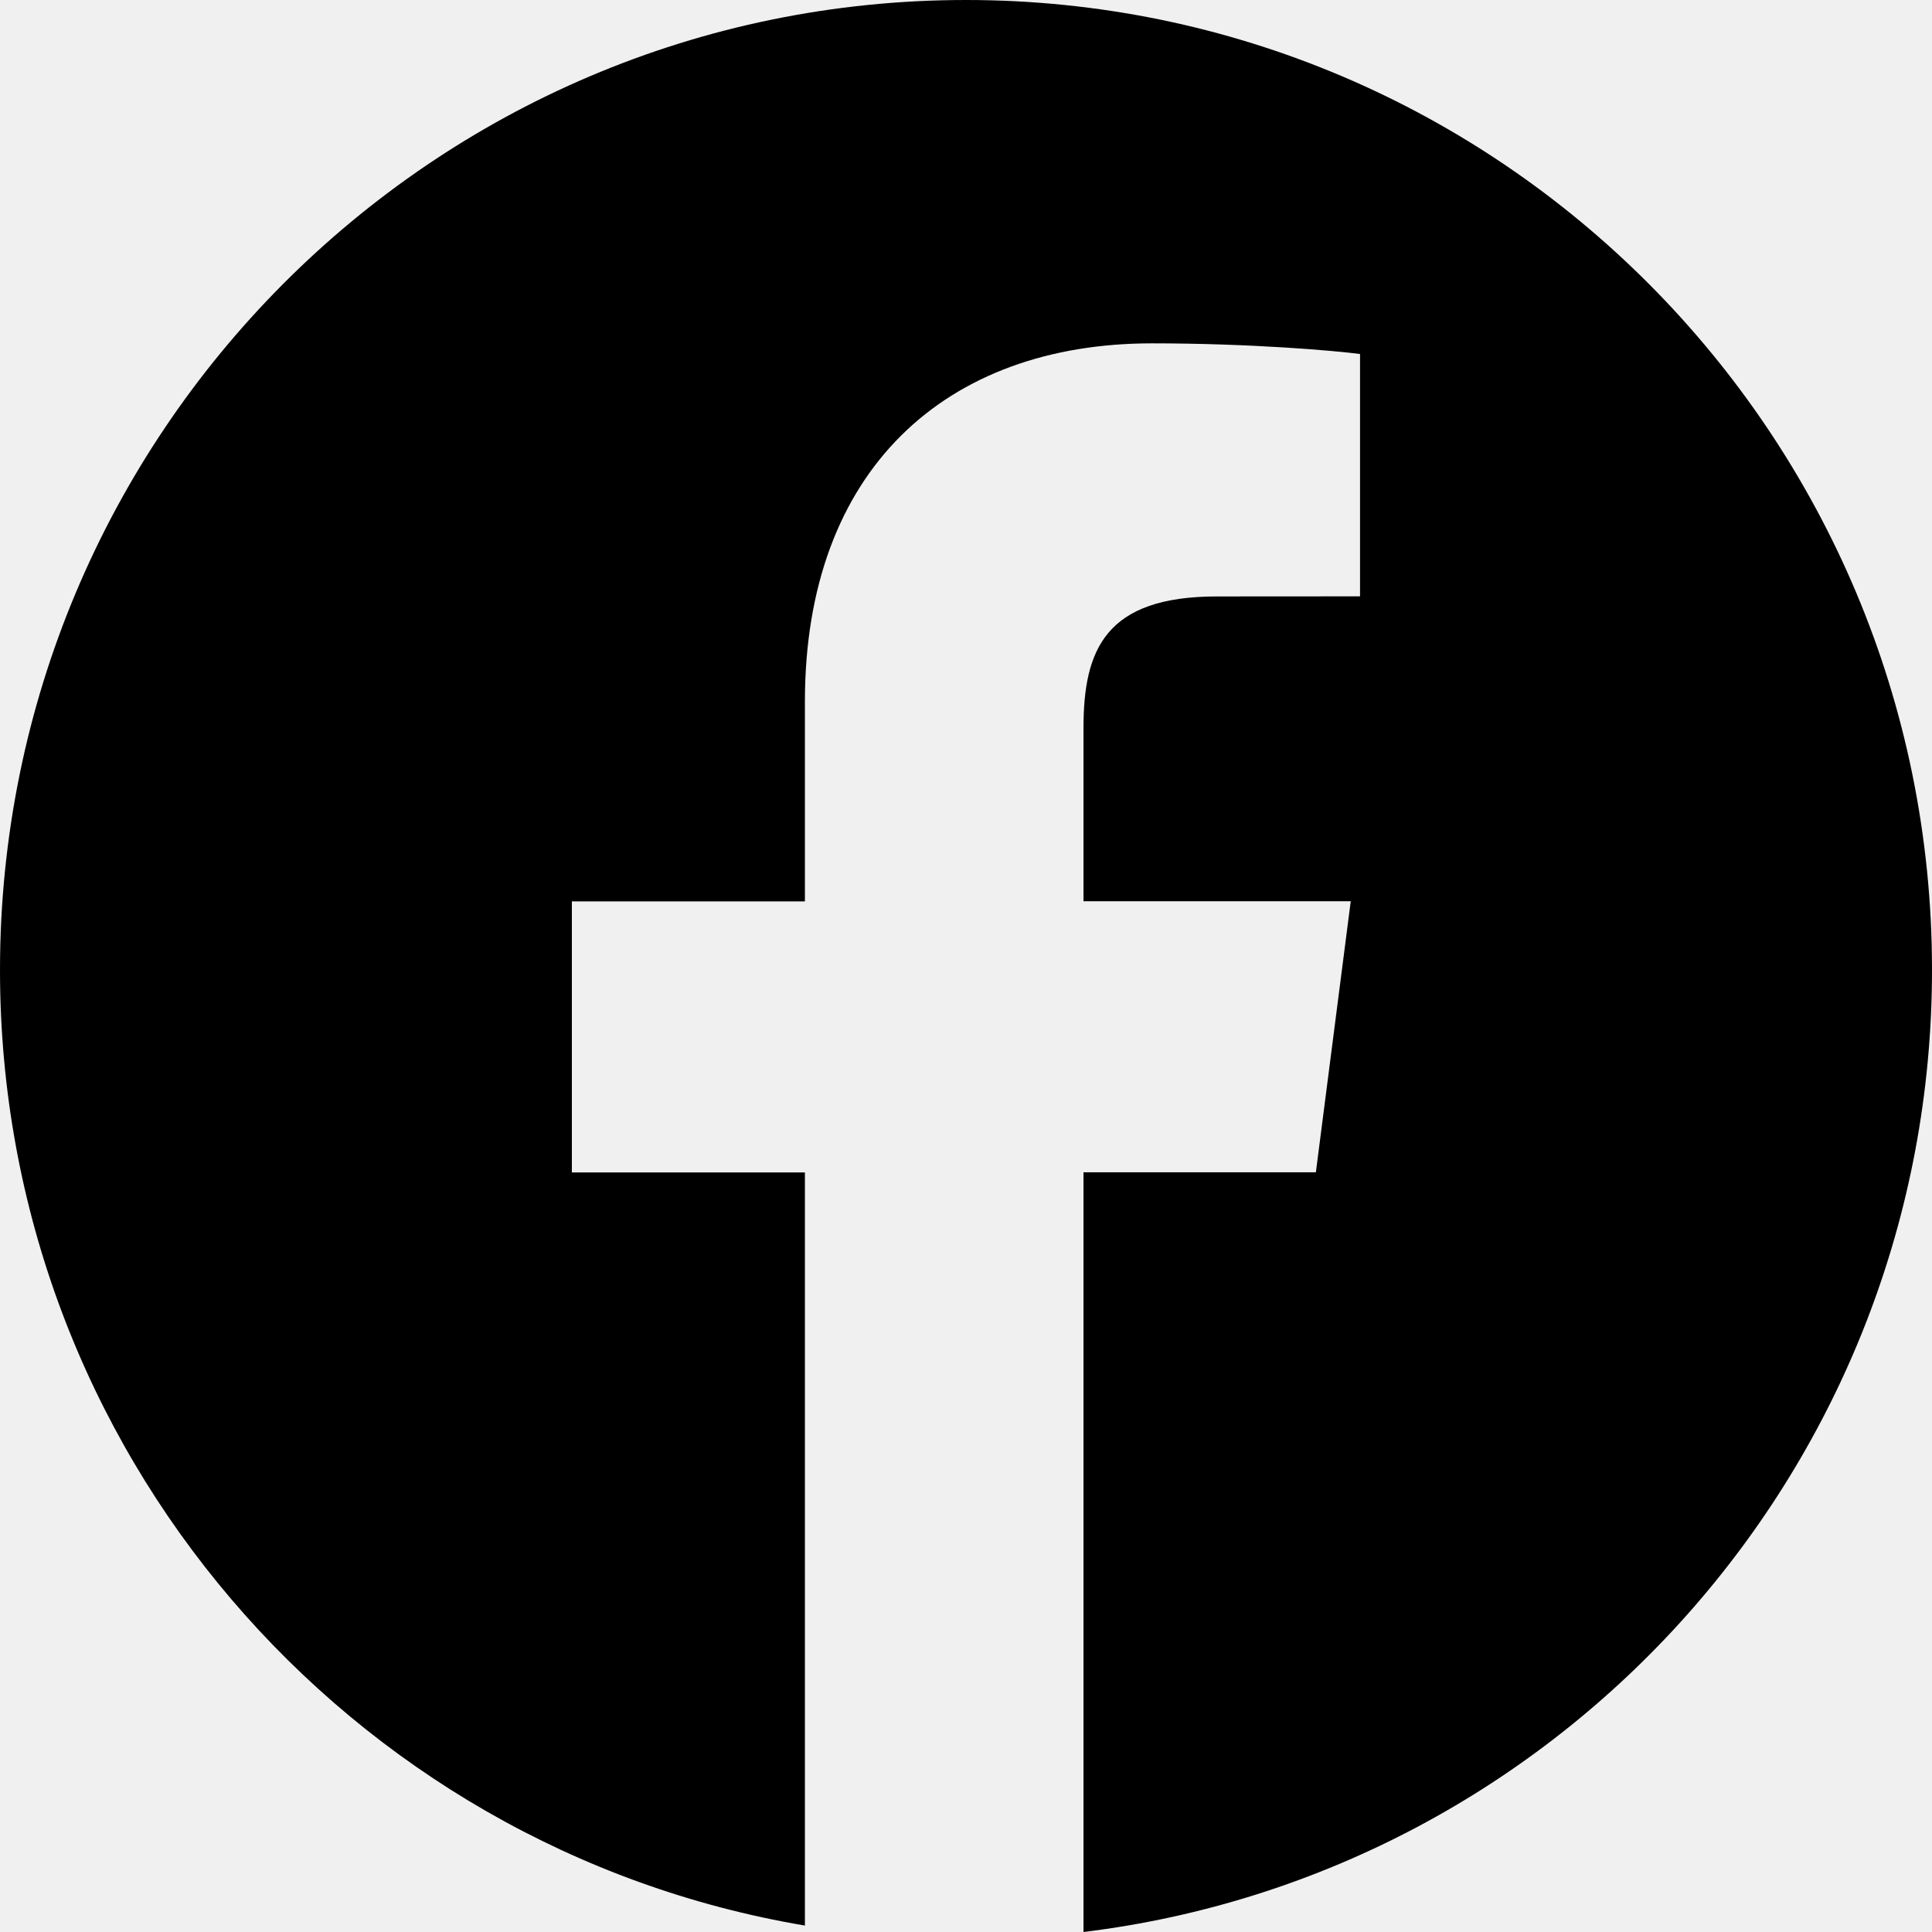
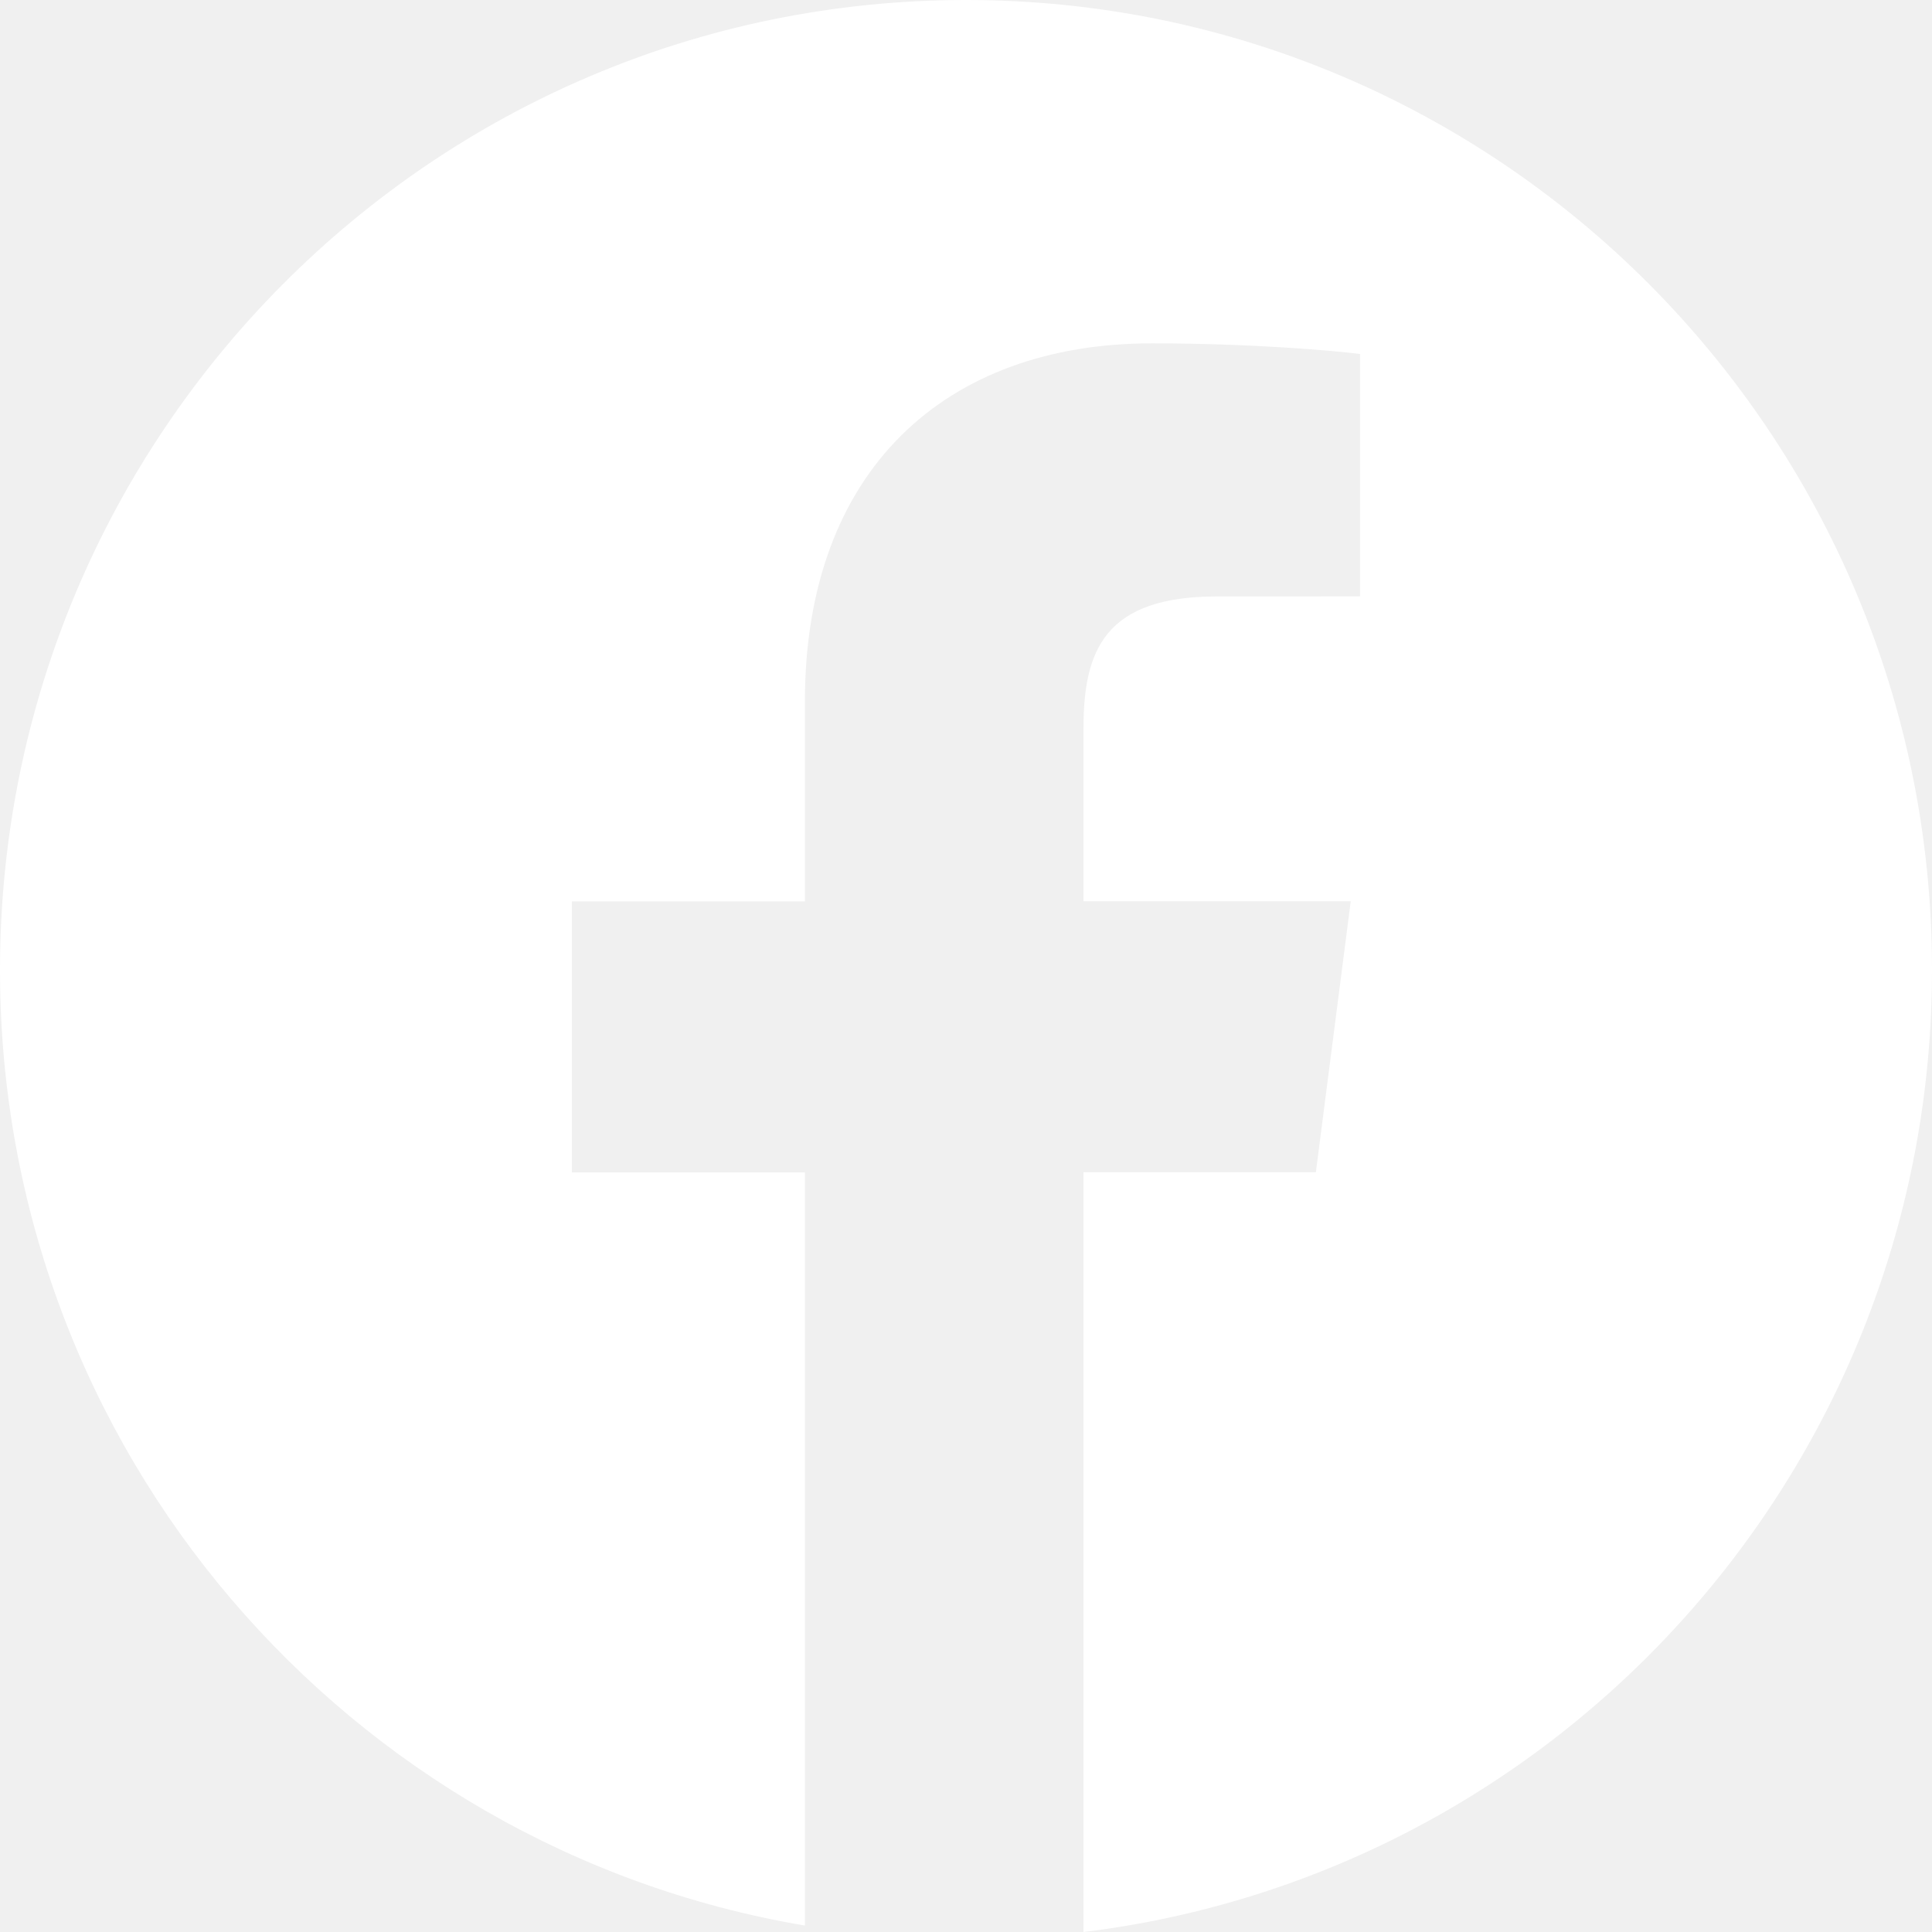
<svg xmlns="http://www.w3.org/2000/svg" width="21" height="21" viewBox="0 0 21 21" fill="none">
-   <path d="M10.5 0C4.701 0 0 4.721 0 10.544C0 15.767 3.785 20.092 8.749 20.93V12.744H6.216V9.798H8.749V7.626C8.749 5.106 10.282 3.732 12.521 3.732C13.593 3.732 14.515 3.812 14.783 3.848V6.482L13.229 6.483C12.012 6.483 11.777 7.064 11.777 7.916V9.796H14.682L14.303 12.742H11.777V21C16.972 20.365 21 15.93 21 10.541C21 4.721 16.299 0 10.5 0Z" fill="black" />
+   <path d="M10.5 0C4.701 0 0 4.721 0 10.544C0 15.767 3.785 20.092 8.749 20.93V12.744H6.216V9.798H8.749V7.626C8.749 5.106 10.282 3.732 12.521 3.732C13.593 3.732 14.515 3.812 14.783 3.848V6.482L13.229 6.483C12.012 6.483 11.777 7.064 11.777 7.916V9.796H14.682L14.303 12.742H11.777V21C16.972 20.365 21 15.93 21 10.541C21 4.721 16.299 0 10.5 0Z" fill="white" />
</svg>
